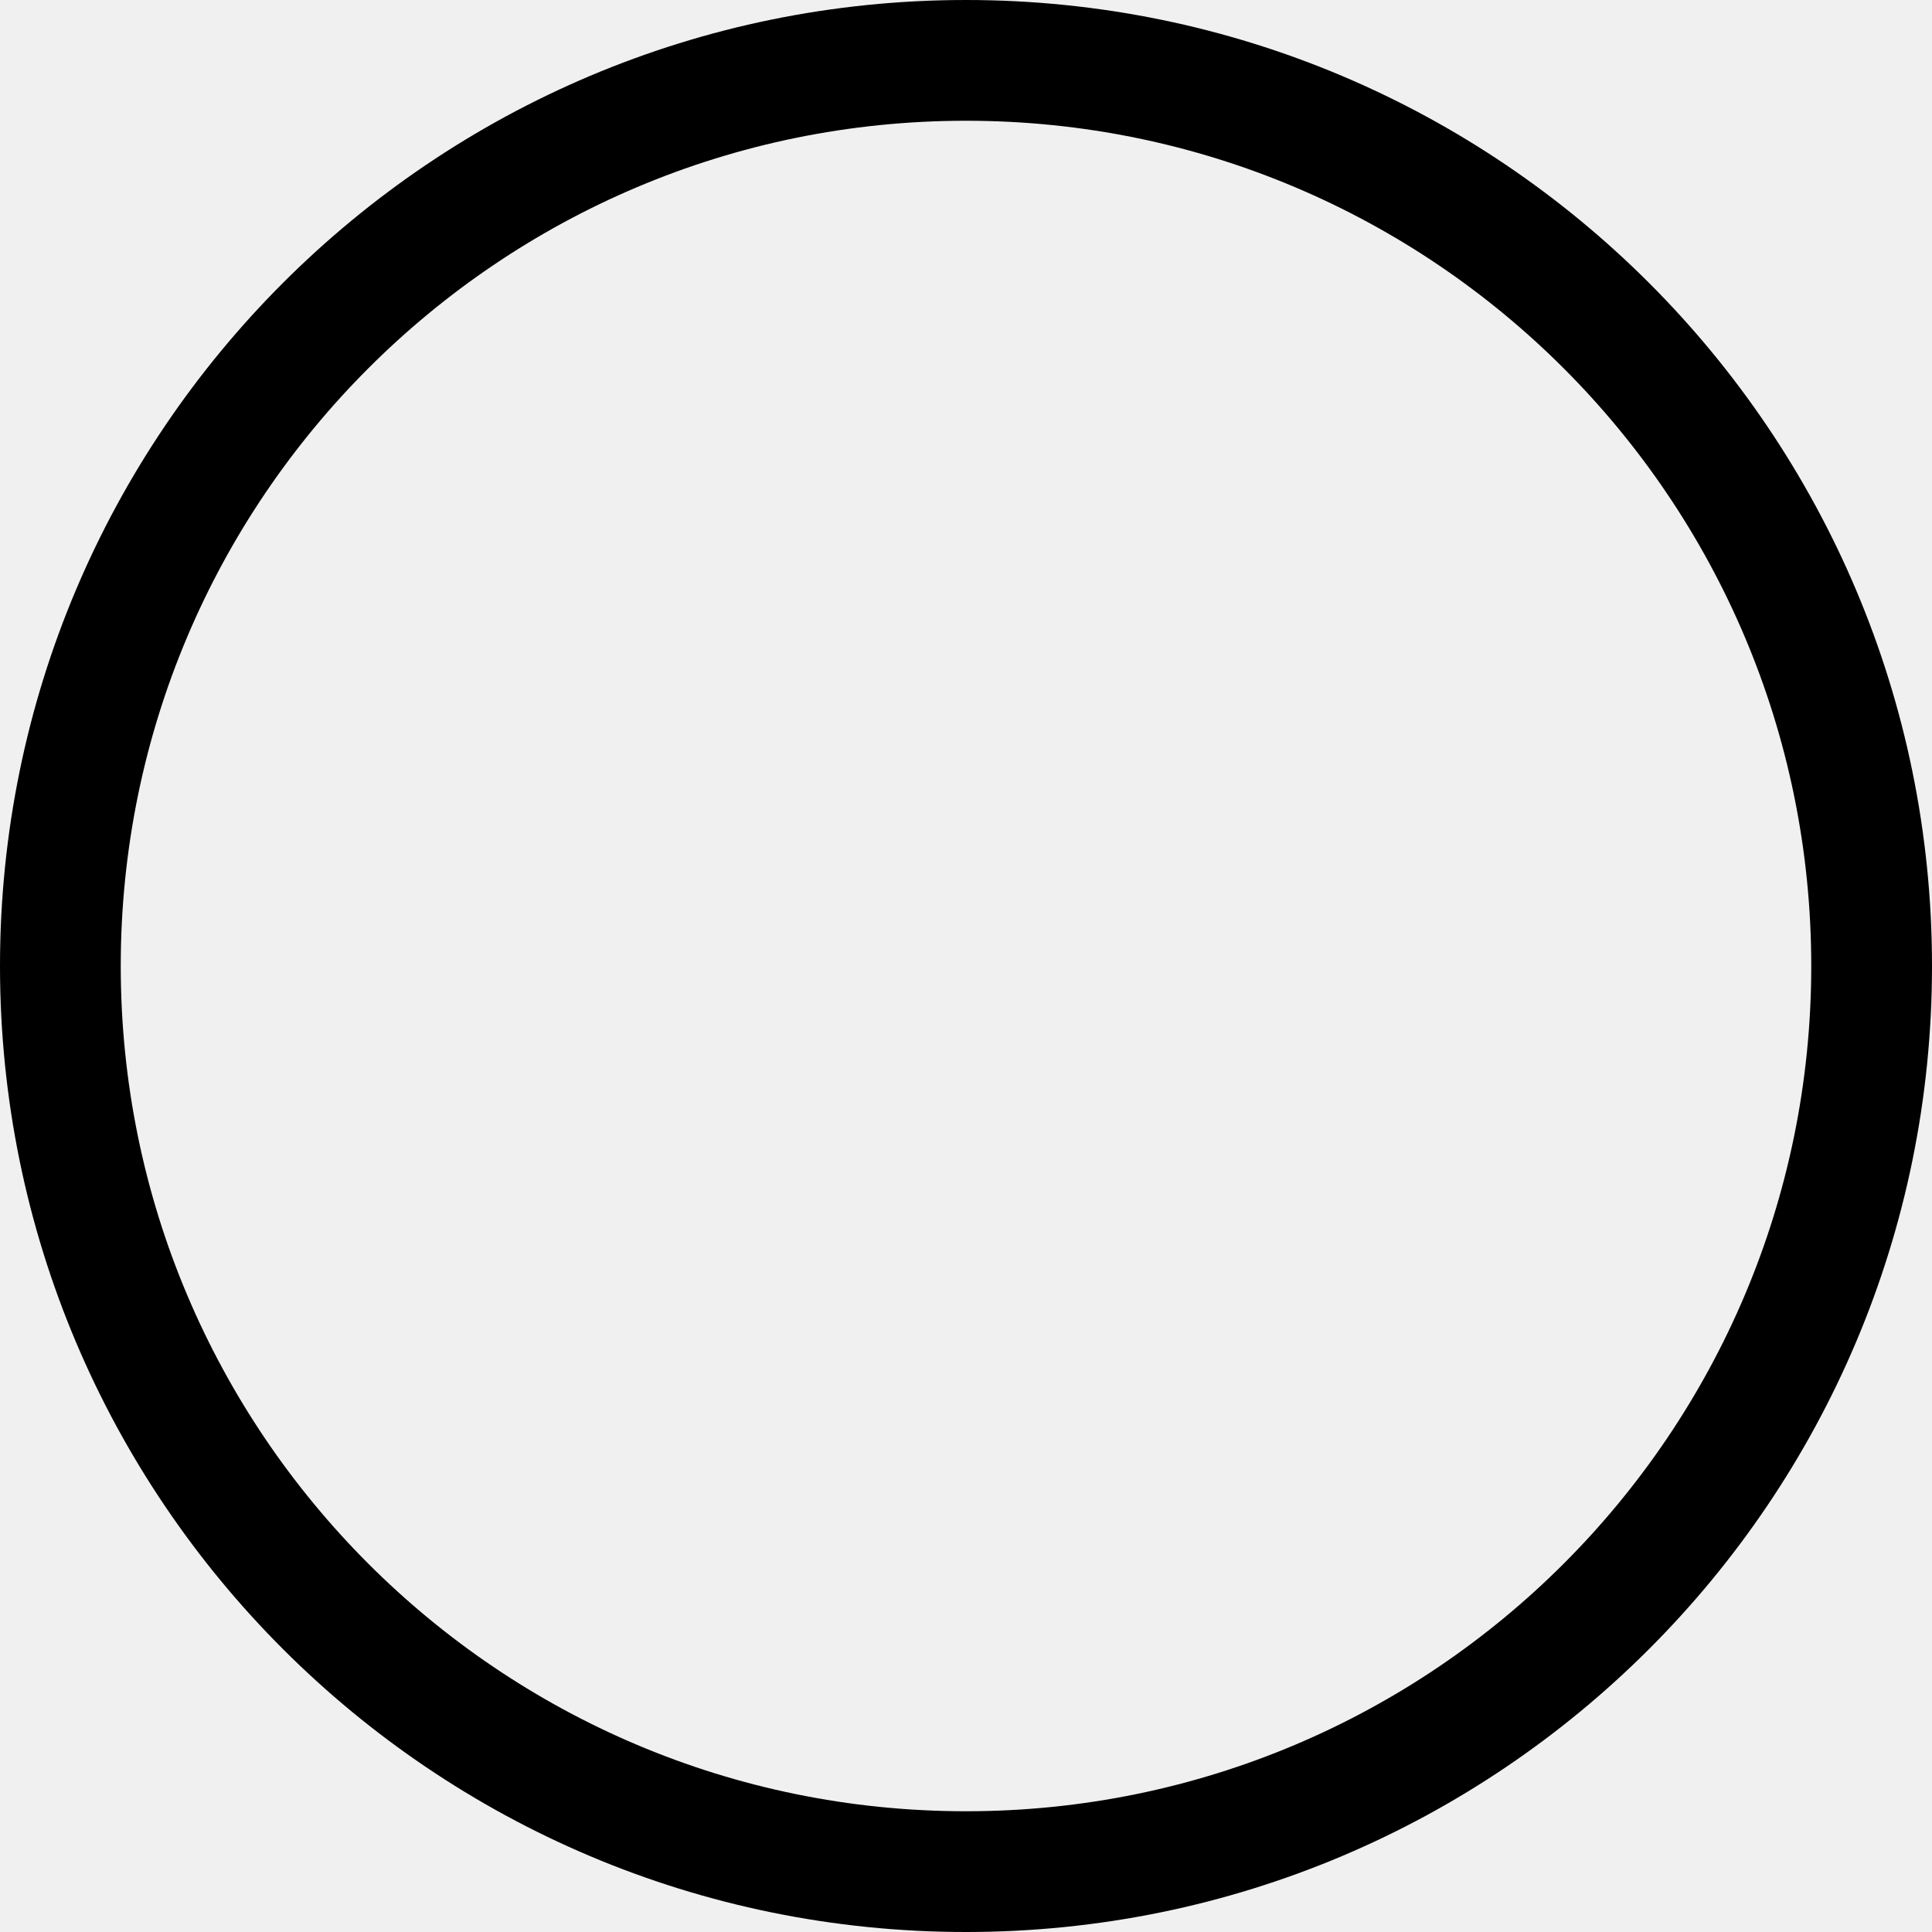
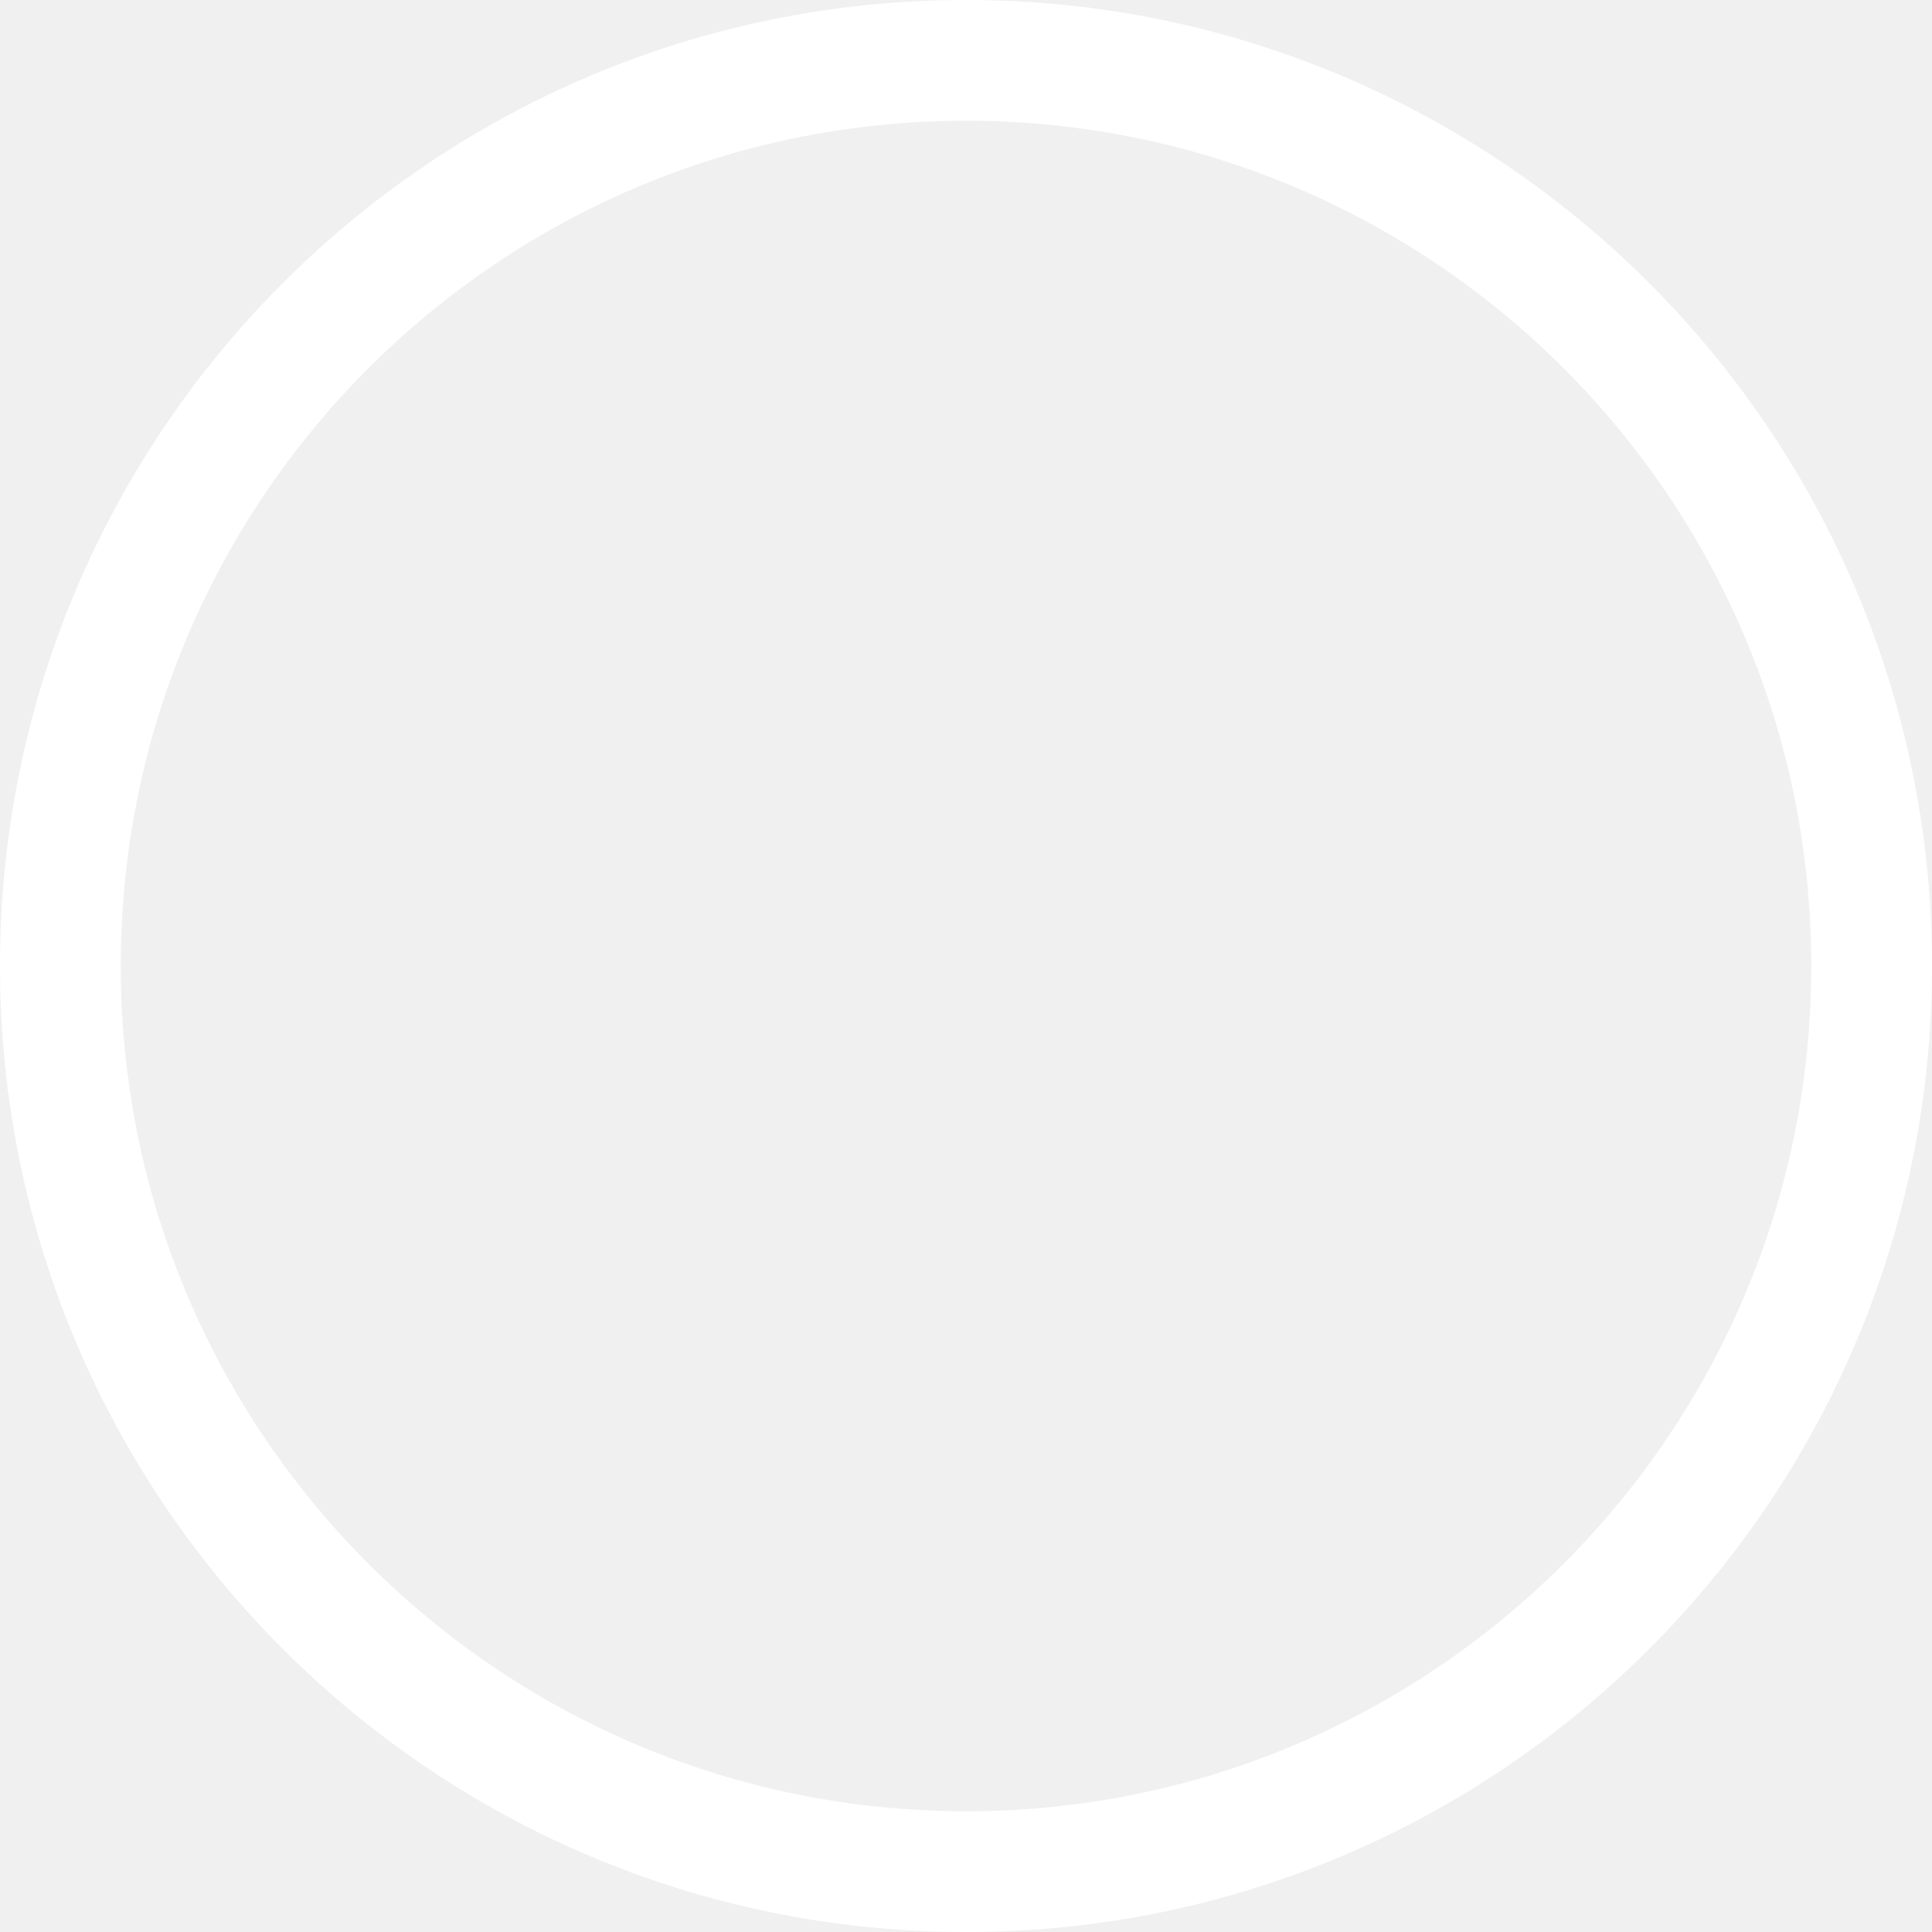
- <svg xmlns="http://www.w3.org/2000/svg" width="16" height="16" fill="currentColor" class="bi bi-circle" viewBox="0 0 16 16">
+ <svg xmlns="http://www.w3.org/2000/svg" width="16" height="16" fill="white" class="bi bi-circle" viewBox="0 0 16 16">
  <path d="M8 15A7 7 0 1 1 8 1a7 7 0 0 1 0 14zm0 1A8 8 0 1 0 8 0a8 8 0 0 0 0 16z" />
</svg>
